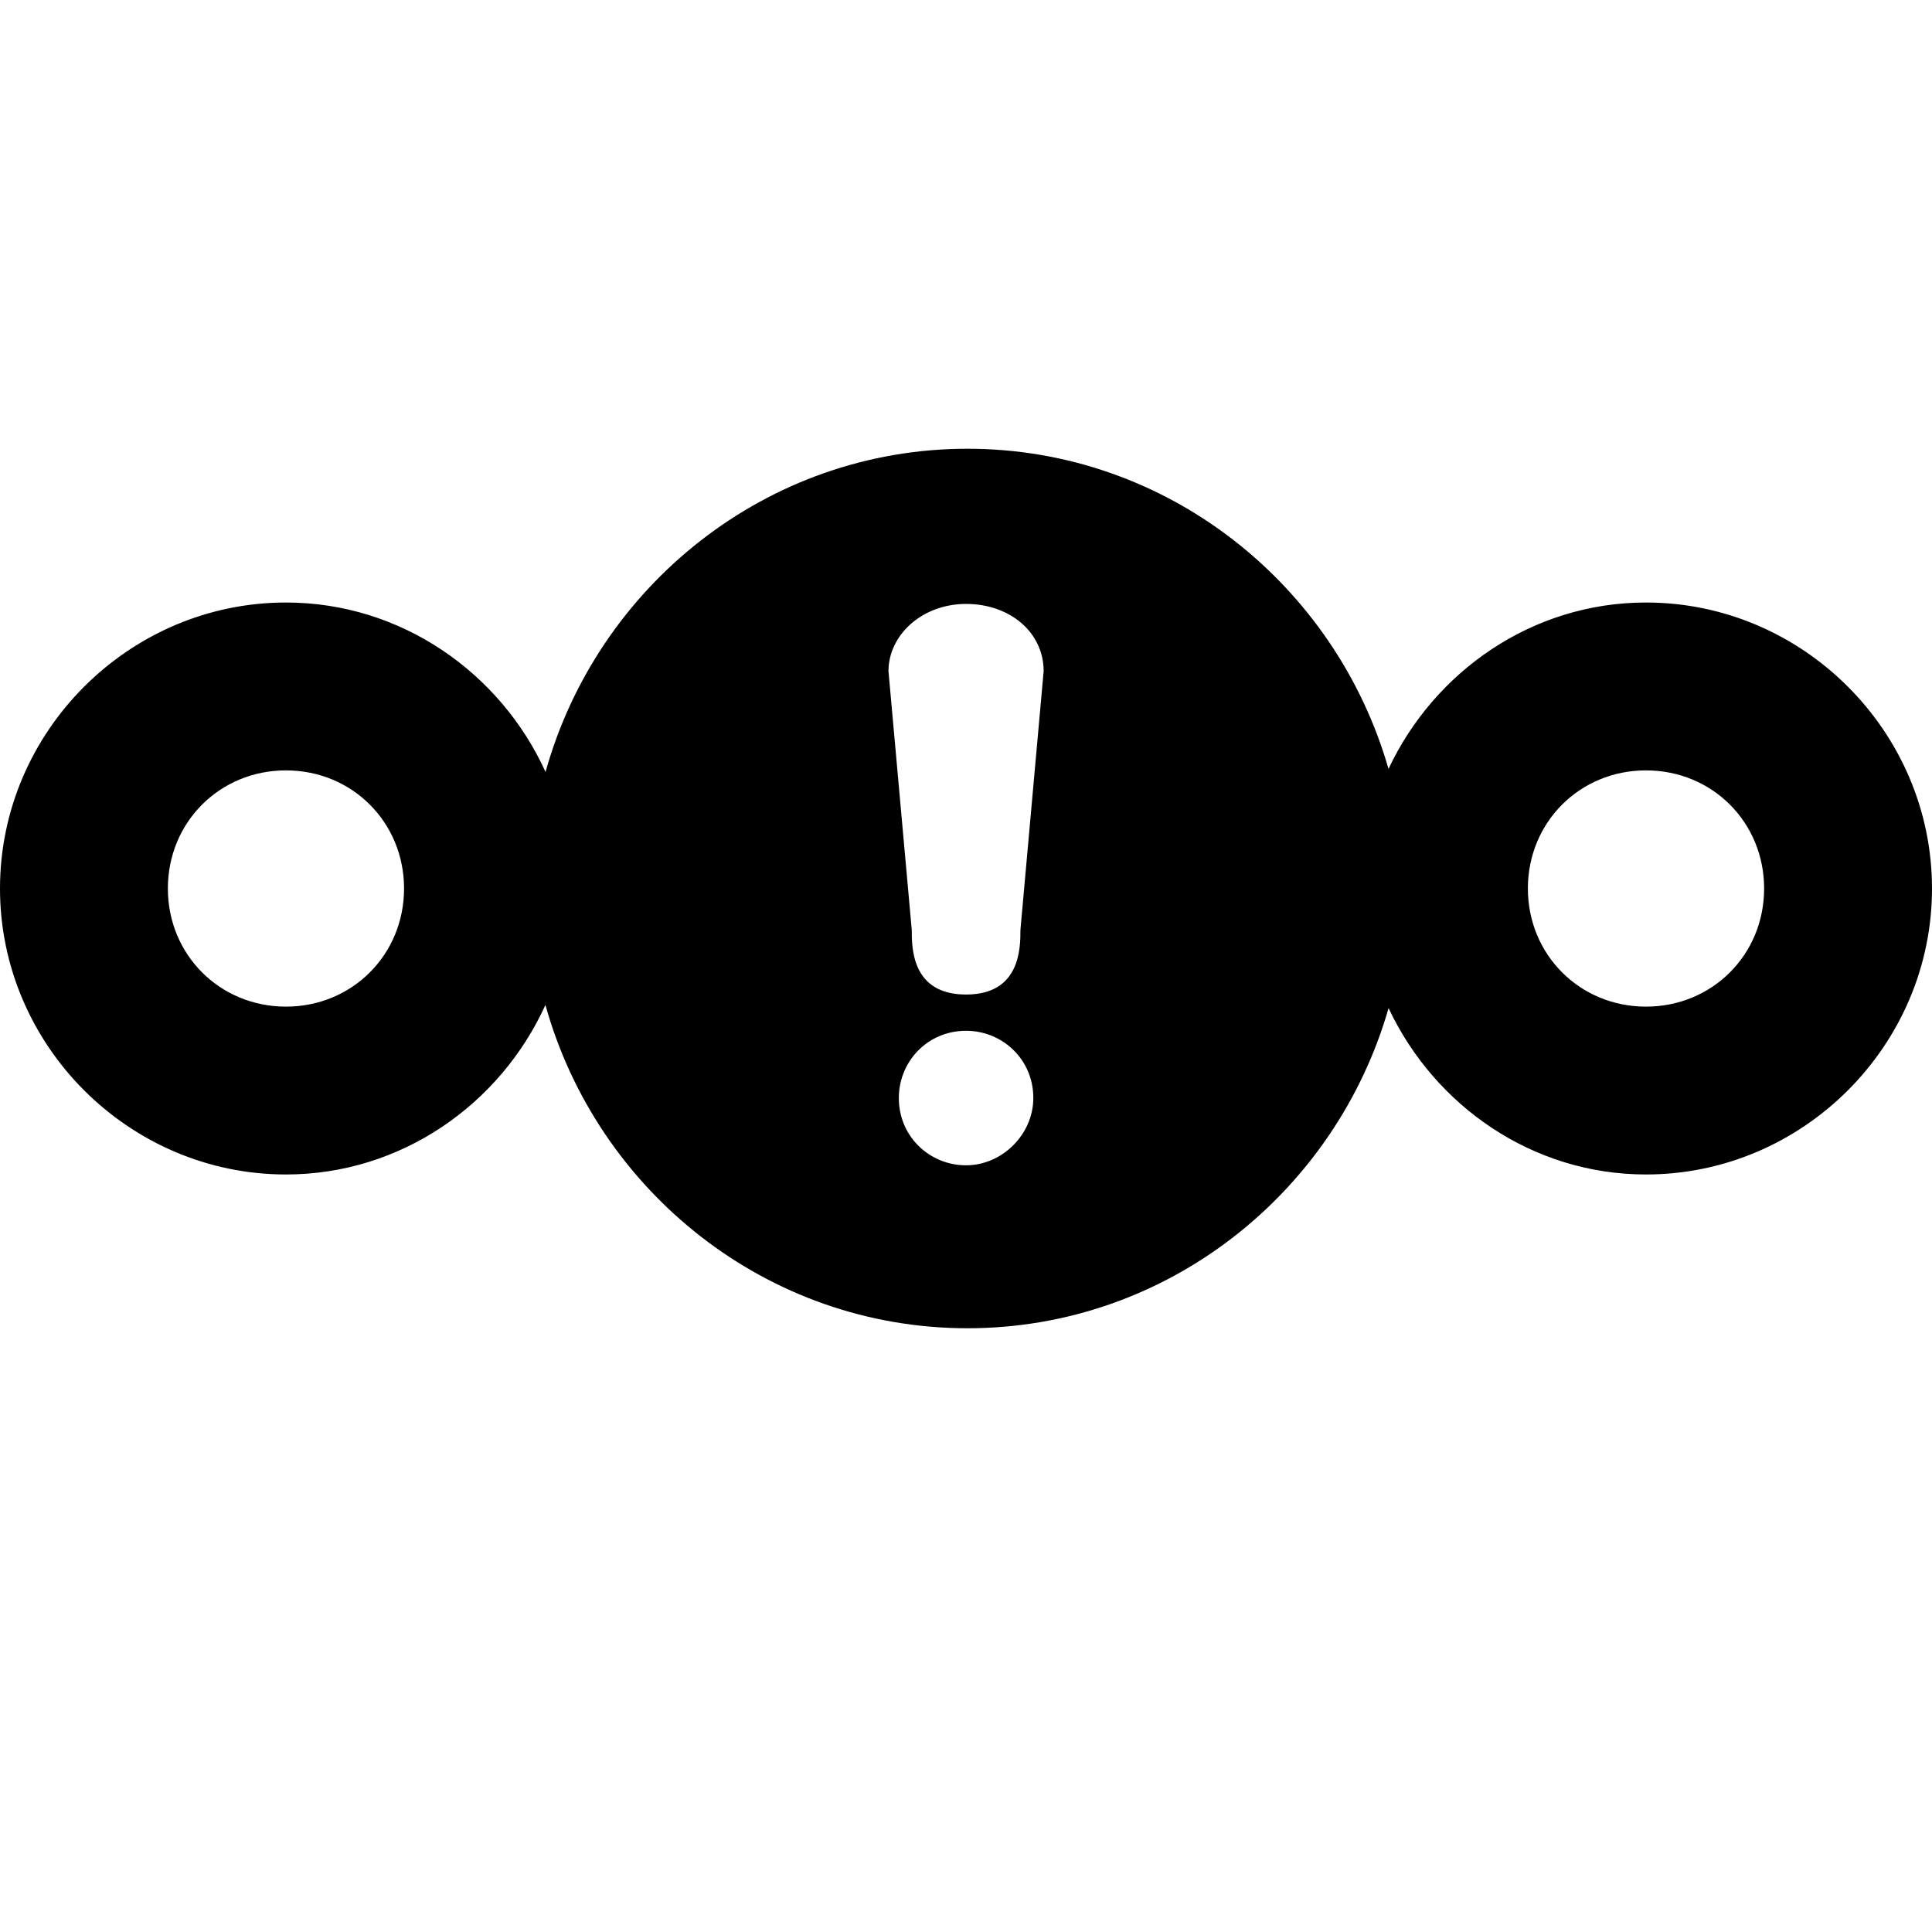
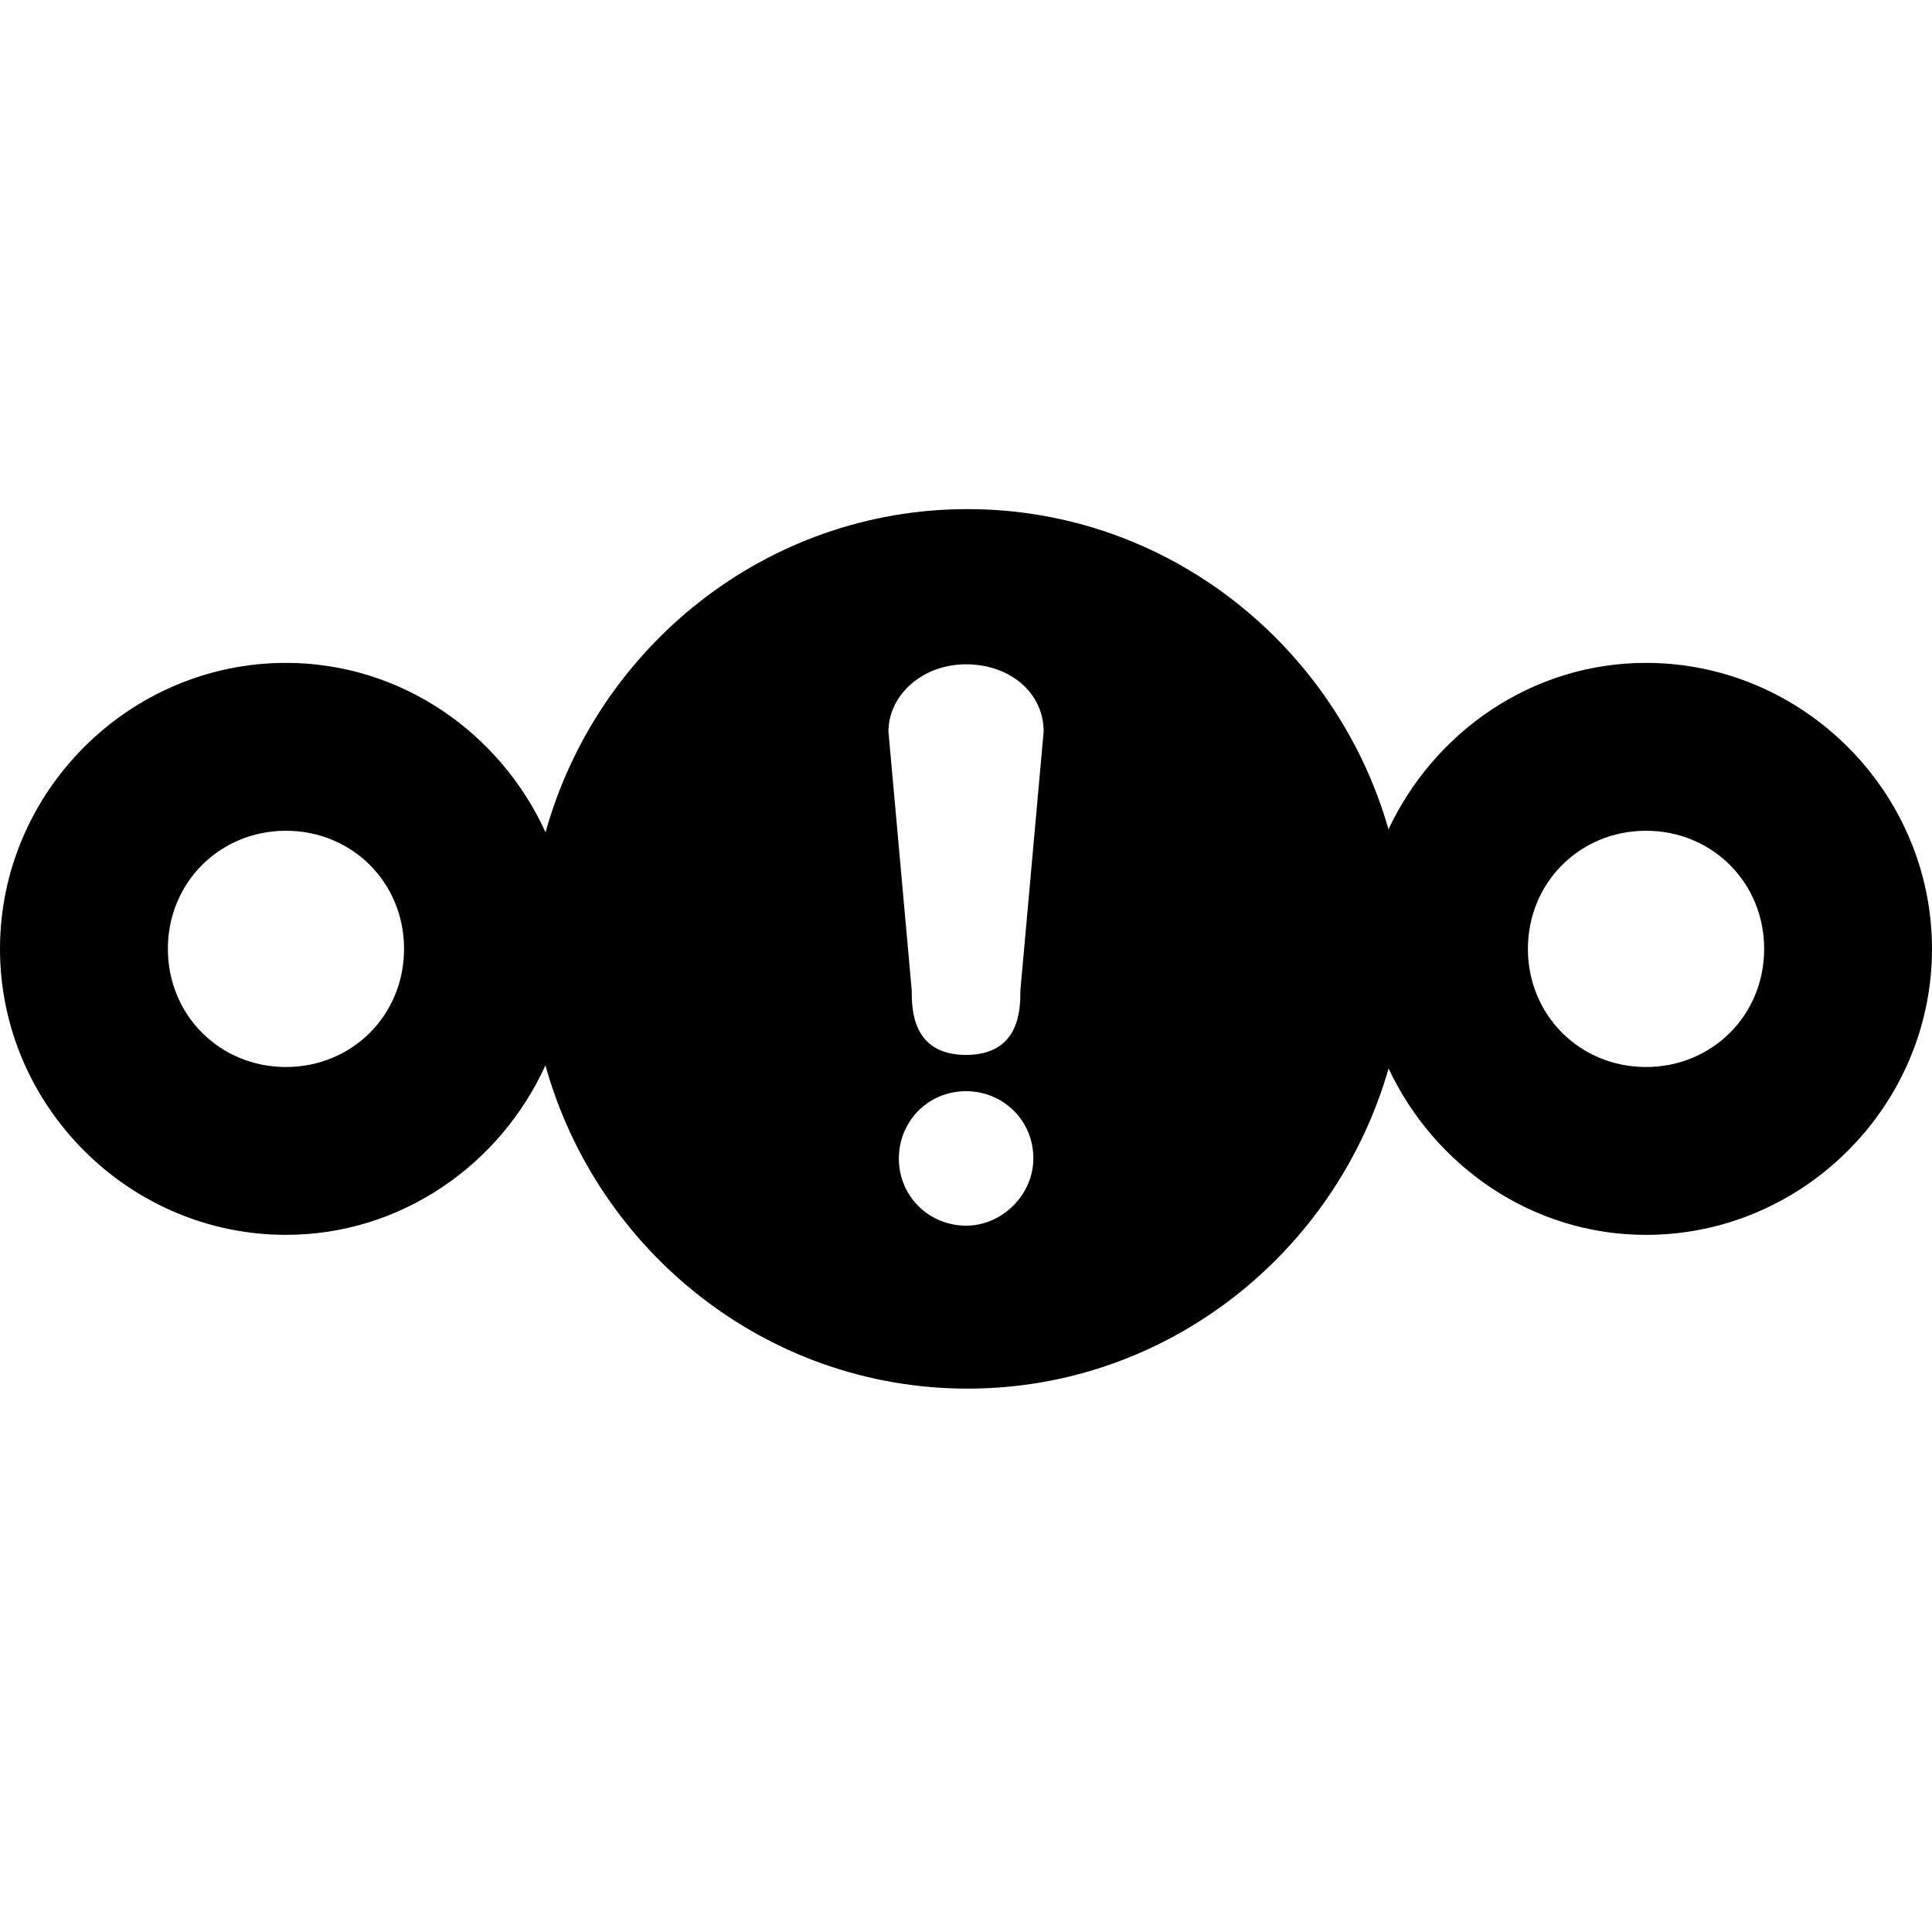
- <svg xmlns="http://www.w3.org/2000/svg" version="1.1" id="Ebene_1" x="0px" y="0px" viewBox="0 0 64 64" enable-background="new 0 0 64 64" xml:space="preserve">
-   <defs id="defs7462" />
-   <path style="color:#000000;text-indent:0;text-decoration:none;text-decoration-line:none;text-decoration-style:solid;text-decoration-color:#000000;text-transform:none;block-progression:tb;white-space:normal;isolation:auto;mix-blend-mode:normal;solid-color:#000000;fill:#000000;fill-opacity:1;color-rendering:auto;image-rendering:auto;shape-rendering:auto;enable-background:accumulate" d="M 32.049 14.865 C 25.381 14.866 19.782 19.431 18.072 25.572 C 16.579 22.288 13.292 19.959 9.473 19.959 C 4.275 19.96 0.001 24.233 0 29.432 C -0.001 34.631 4.274 38.906 9.473 38.906 C 13.292 38.906 16.575 36.576 18.068 33.291 C 19.778 39.434 25.381 44 32.049 44 C 38.68 44.001 44.252 39.485 45.998 33.395 C 47.515 36.619 50.751 38.906 54.525 38.906 C 59.726 38.907 64.001 34.632 64 29.432 C 63.999 24.232 59.725 19.958 54.525 19.959 C 50.751 19.96 47.513 22.246 45.996 25.471 C 44.249 19.382 38.68 14.865 32.049 14.865 z M 32.002 20.006 C 33.459 20.006 34.572 20.949 34.572 22.234 L 33.803 30.803 C 33.803 31.403 33.801 32.945 32.002 32.945 C 30.202 32.945 30.203 31.403 30.203 30.803 L 29.432 22.234 C 29.432 21.035 30.545 20.006 32.002 20.006 z M 9.473 25.52 C 11.666 25.52 13.384 27.238 13.385 29.432 C 13.385 31.626 11.667 33.345 9.473 33.346 C 7.279 33.345 5.56 31.626 5.561 29.432 C 5.561 27.238 7.279 25.52 9.473 25.52 z M 54.525 25.52 C 56.719 25.519 58.439 27.238 58.439 29.432 C 58.44 31.626 56.72 33.346 54.525 33.346 C 52.331 33.345 50.613 31.626 50.613 29.432 C 50.614 27.238 52.332 25.52 54.525 25.52 z M 32.002 34.146 C 33.202 34.146 34.23 35.088 34.23 36.373 C 34.23 37.573 33.202 38.602 32.002 38.602 C 30.802 38.602 29.775 37.658 29.775 36.373 C 29.775 35.173 30.717 34.146 32.002 34.146 z " id="path4" />
+ <svg xmlns="http://www.w3.org/2000/svg" enable-background="new 0 0 64 64" xml:space="preserve" viewBox="0 0 64 64" version="1.1" y="0px" x="0px">
+   <path style="color-rendering:auto;text-decoration-color:#000000;color:#000000;isolation:auto;mix-blend-mode:normal;shape-rendering:auto;solid-color:#000000;block-progression:tb;text-decoration-line:none;image-rendering:auto;white-space:normal;text-indent:0;enable-background:accumulate;text-transform:none;text-decoration-style:solid" d="m32.049 16.865c-6.668 0.001-12.267 4.566-13.977 10.707-1.493-3.284-4.78-5.613-8.599-5.613-5.198 0.001-9.472 4.274-9.473 9.473-0.001 5.199 4.274 9.474 9.473 9.474 3.819 0 7.102-2.33 8.595-5.615 1.71 6.143 7.313 10.709 13.981 10.709 6.631 0.001 12.203-4.515 13.949-10.605 1.517 3.225 4.753 5.511 8.527 5.512 5.2 0.001 9.475-4.274 9.475-9.475-0.001-5.199-4.276-9.473-9.475-9.473-3.775 0.001-7.013 2.287-8.529 5.512-1.747-6.089-7.316-10.606-13.947-10.606zm-0.047 5.141c1.457 0 2.57 0.943 2.57 2.228l-0.77 8.568c0 0.6-0.001 2.143-1.801 2.143s-1.799-1.543-1.799-2.143l-0.771-8.568c0-1.2 1.114-2.228 2.57-2.228zm-22.529 5.514c2.194 0 3.912 1.718 3.912 3.912 0 2.194-1.718 3.914-3.912 3.914-2.194-0-3.912-1.72-3.912-3.914 0-2.193 1.718-3.912 3.912-3.912zm45.053 0c2.194-0 3.914 1.718 3.914 3.912 0.001 2.195-1.72 3.914-3.914 3.914-2.194-0-3.912-1.72-3.912-3.914 0-2.193 1.718-3.912 3.912-3.912zm-22.523 8.627c1.2 0 2.228 0.941 2.228 2.227 0 1.2-1.029 2.228-2.228 2.228s-2.227-0.943-2.227-2.228c0-1.2 0.941-2.227 2.227-2.227z" />
</svg>
